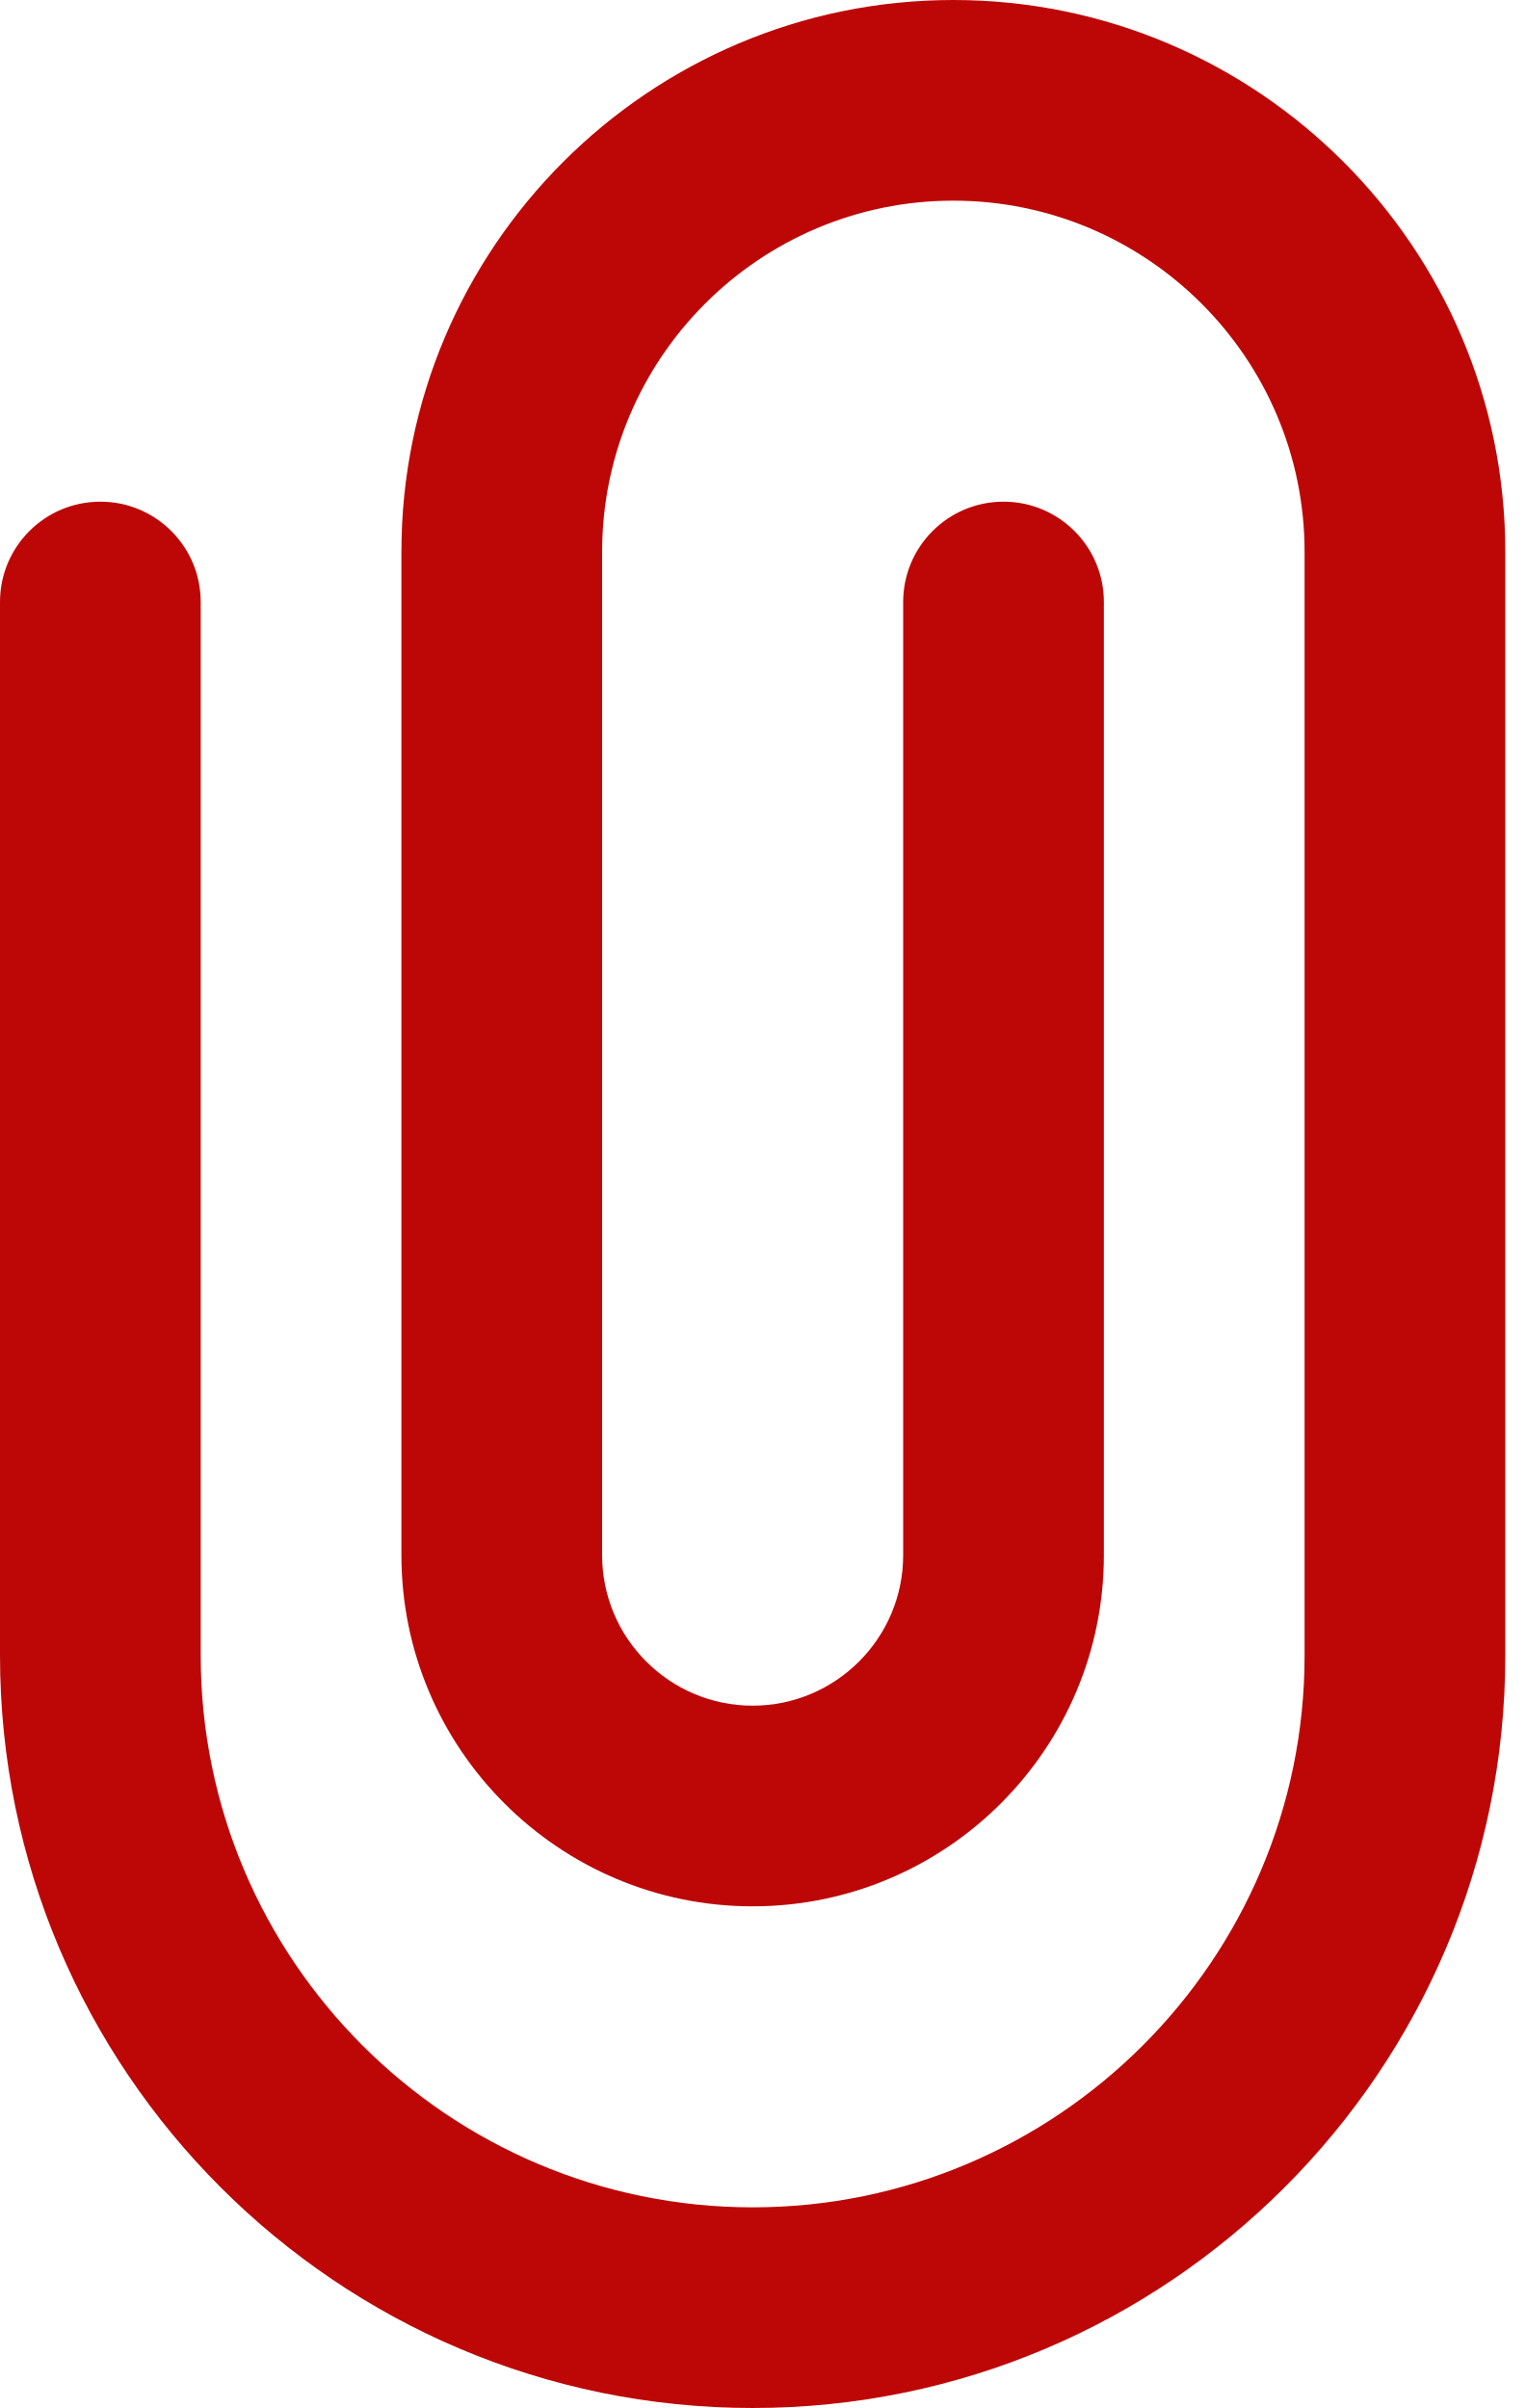
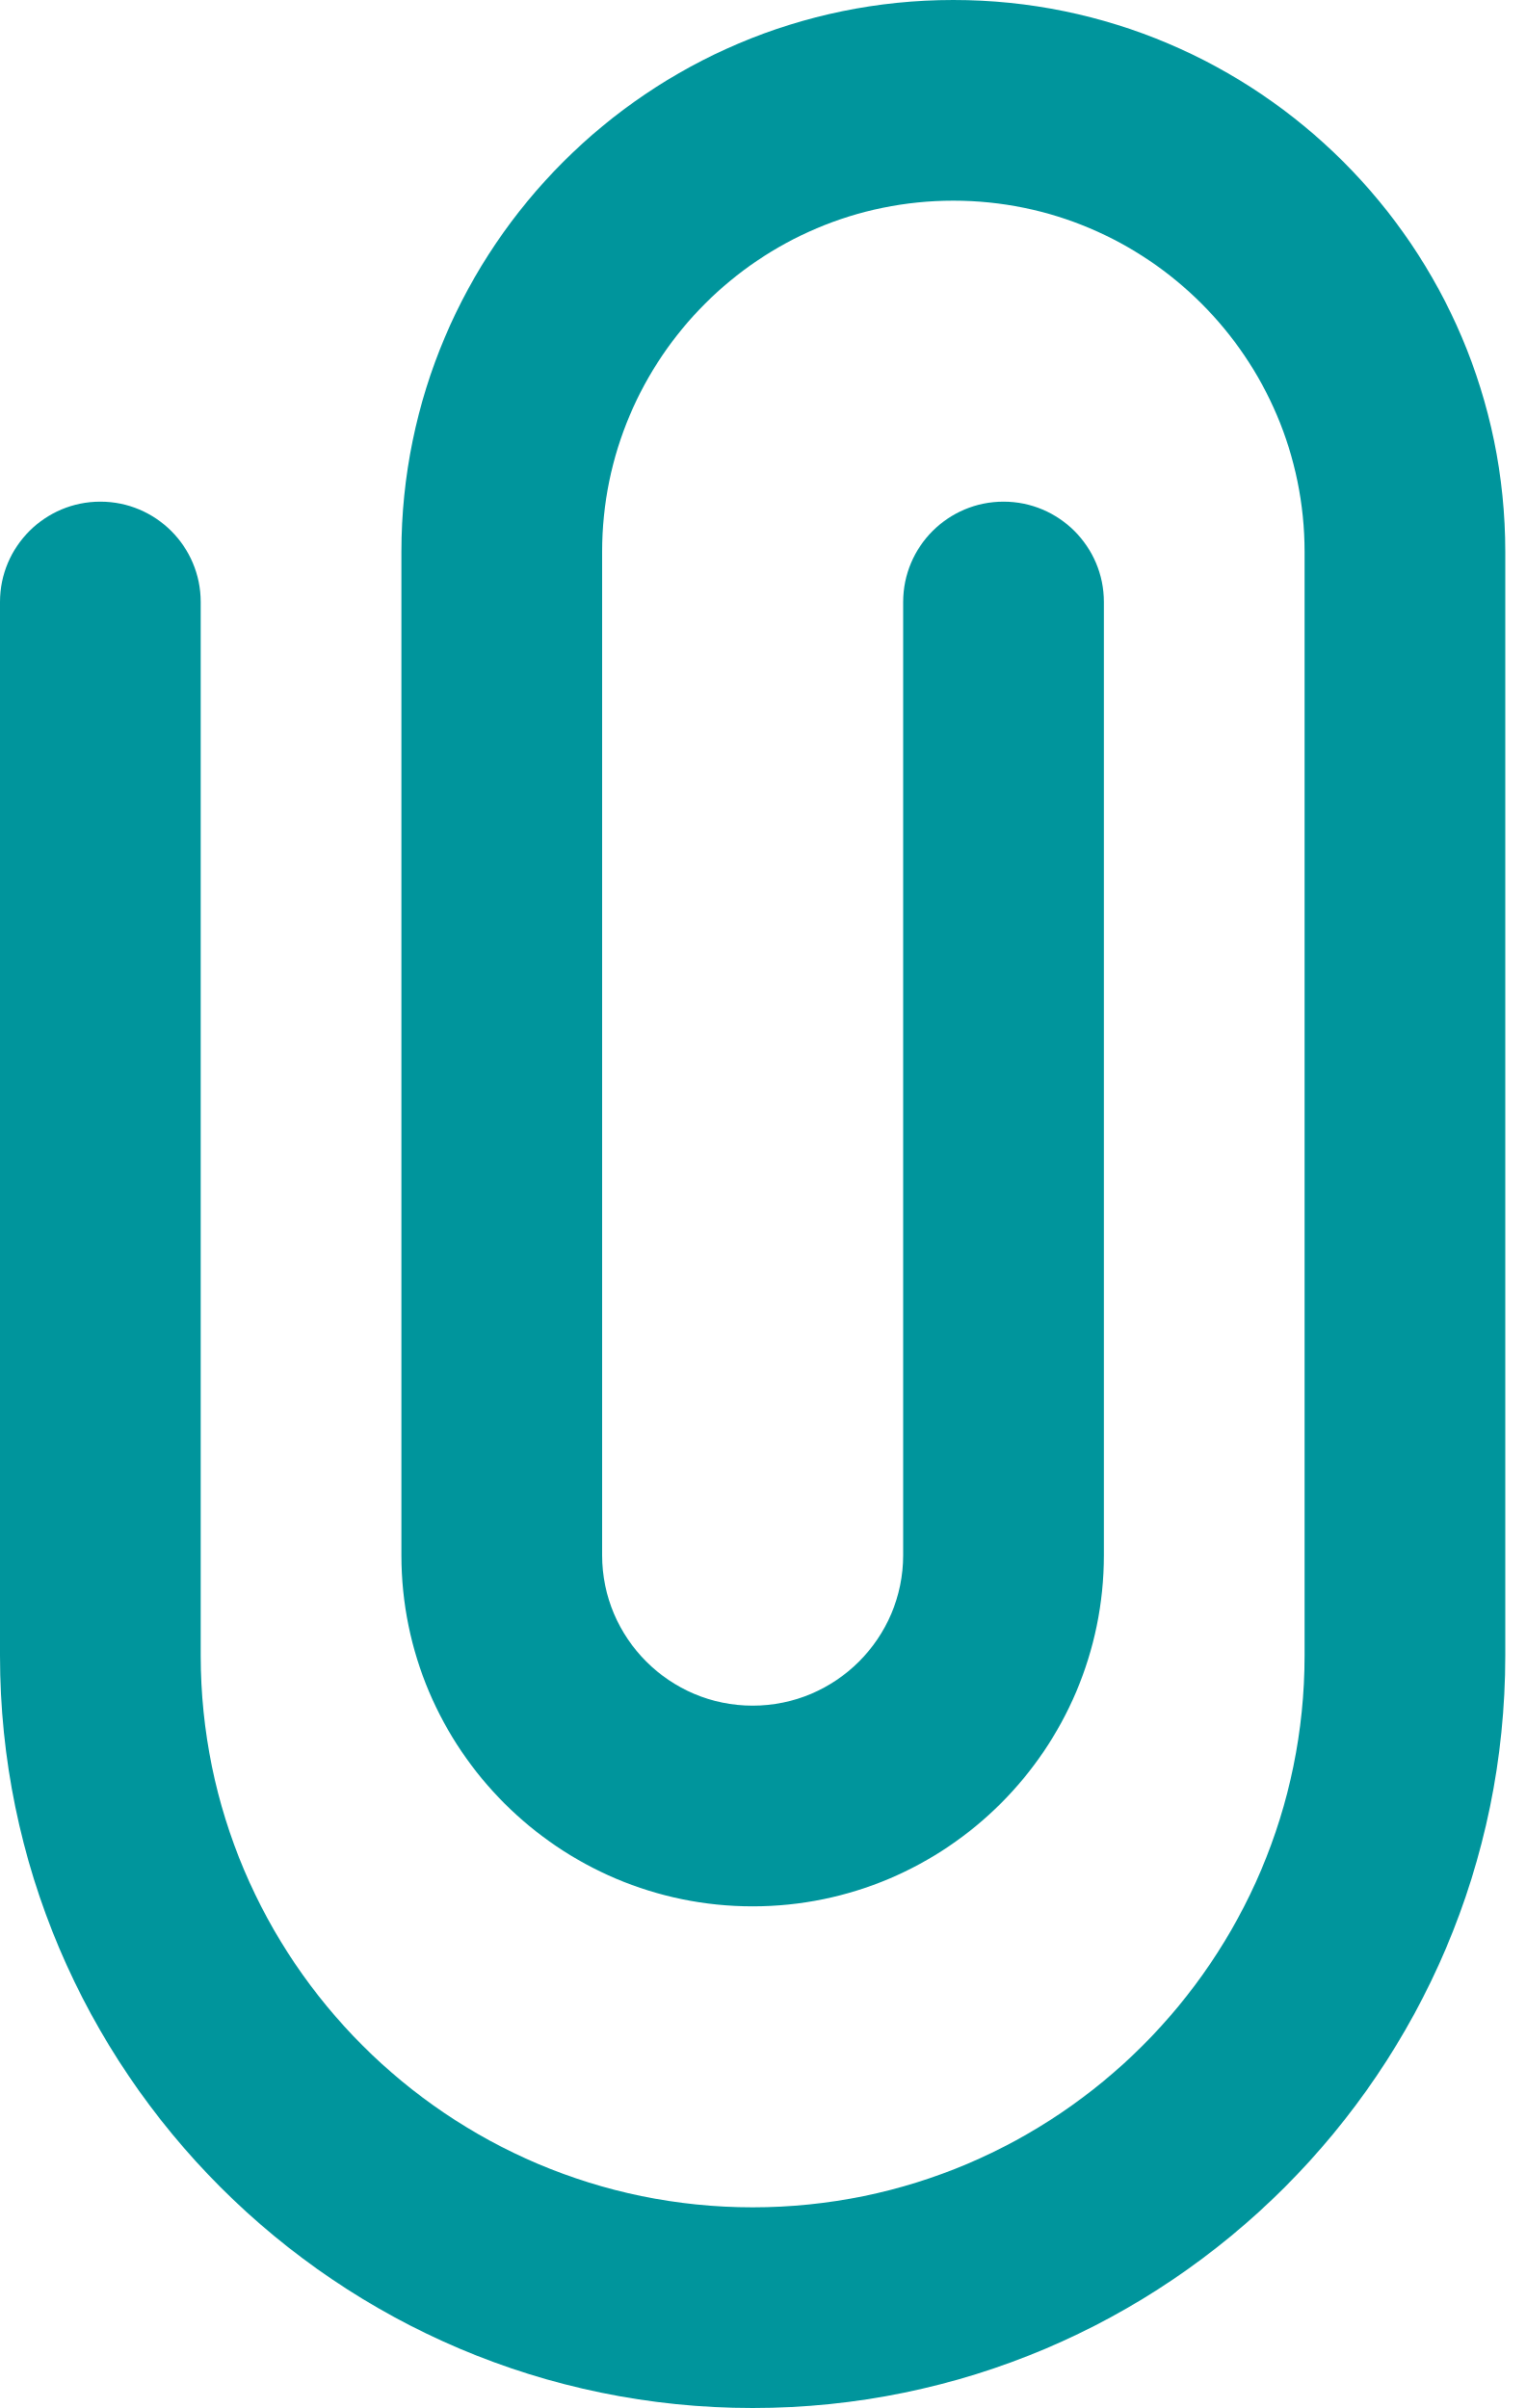
<svg xmlns="http://www.w3.org/2000/svg" width="19" height="30" viewBox="0 0 19 30" fill="none">
-   <path d="M9.375 30C4.205 30 0 25.795 0 20.625V7.5C0 6.809 0.56 6.25 1.25 6.25C1.94 6.25 2.5 6.809 2.5 7.5V20.625C2.5 24.415 5.584 27.5 9.375 27.5C13.166 27.5 16.25 24.415 16.25 20.625V6.875C16.25 4.463 14.287 2.5 11.875 2.5C9.462 2.5 7.5 4.463 7.5 6.875V19.375C7.5 20.409 8.341 21.25 9.375 21.25C10.409 21.25 11.25 20.409 11.25 19.375V7.5C11.25 6.809 11.81 6.25 12.5 6.25C13.19 6.25 13.75 6.809 13.75 7.5V19.375C13.75 21.788 11.787 23.75 9.375 23.75C6.963 23.75 5 21.788 5 19.375V6.875C5 3.085 8.084 0 11.875 0C15.666 0 18.75 3.085 18.75 6.875V20.625C18.75 25.795 14.545 30 9.375 30Z" fill="#BD0707" />
+   <path d="M9.375 30C4.205 30 0 25.795 0 20.625V7.5C0 6.809 0.56 6.25 1.25 6.25C1.94 6.25 2.5 6.809 2.5 7.5V20.625C2.5 24.415 5.584 27.5 9.375 27.5C13.166 27.5 16.25 24.415 16.25 20.625V6.875C16.25 4.463 14.287 2.5 11.875 2.5C9.462 2.5 7.5 4.463 7.5 6.875V19.375C7.5 20.409 8.341 21.25 9.375 21.25C10.409 21.25 11.25 20.409 11.25 19.375V7.5C11.25 6.809 11.81 6.25 12.5 6.25C13.19 6.25 13.75 6.809 13.75 7.5V19.375C13.75 21.788 11.787 23.75 9.375 23.75C6.963 23.75 5 21.788 5 19.375V6.875C5 3.085 8.084 0 11.875 0C15.666 0 18.75 3.085 18.75 6.875V20.625C18.75 25.795 14.545 30 9.375 30Z" fill="#00959C" />
</svg>
